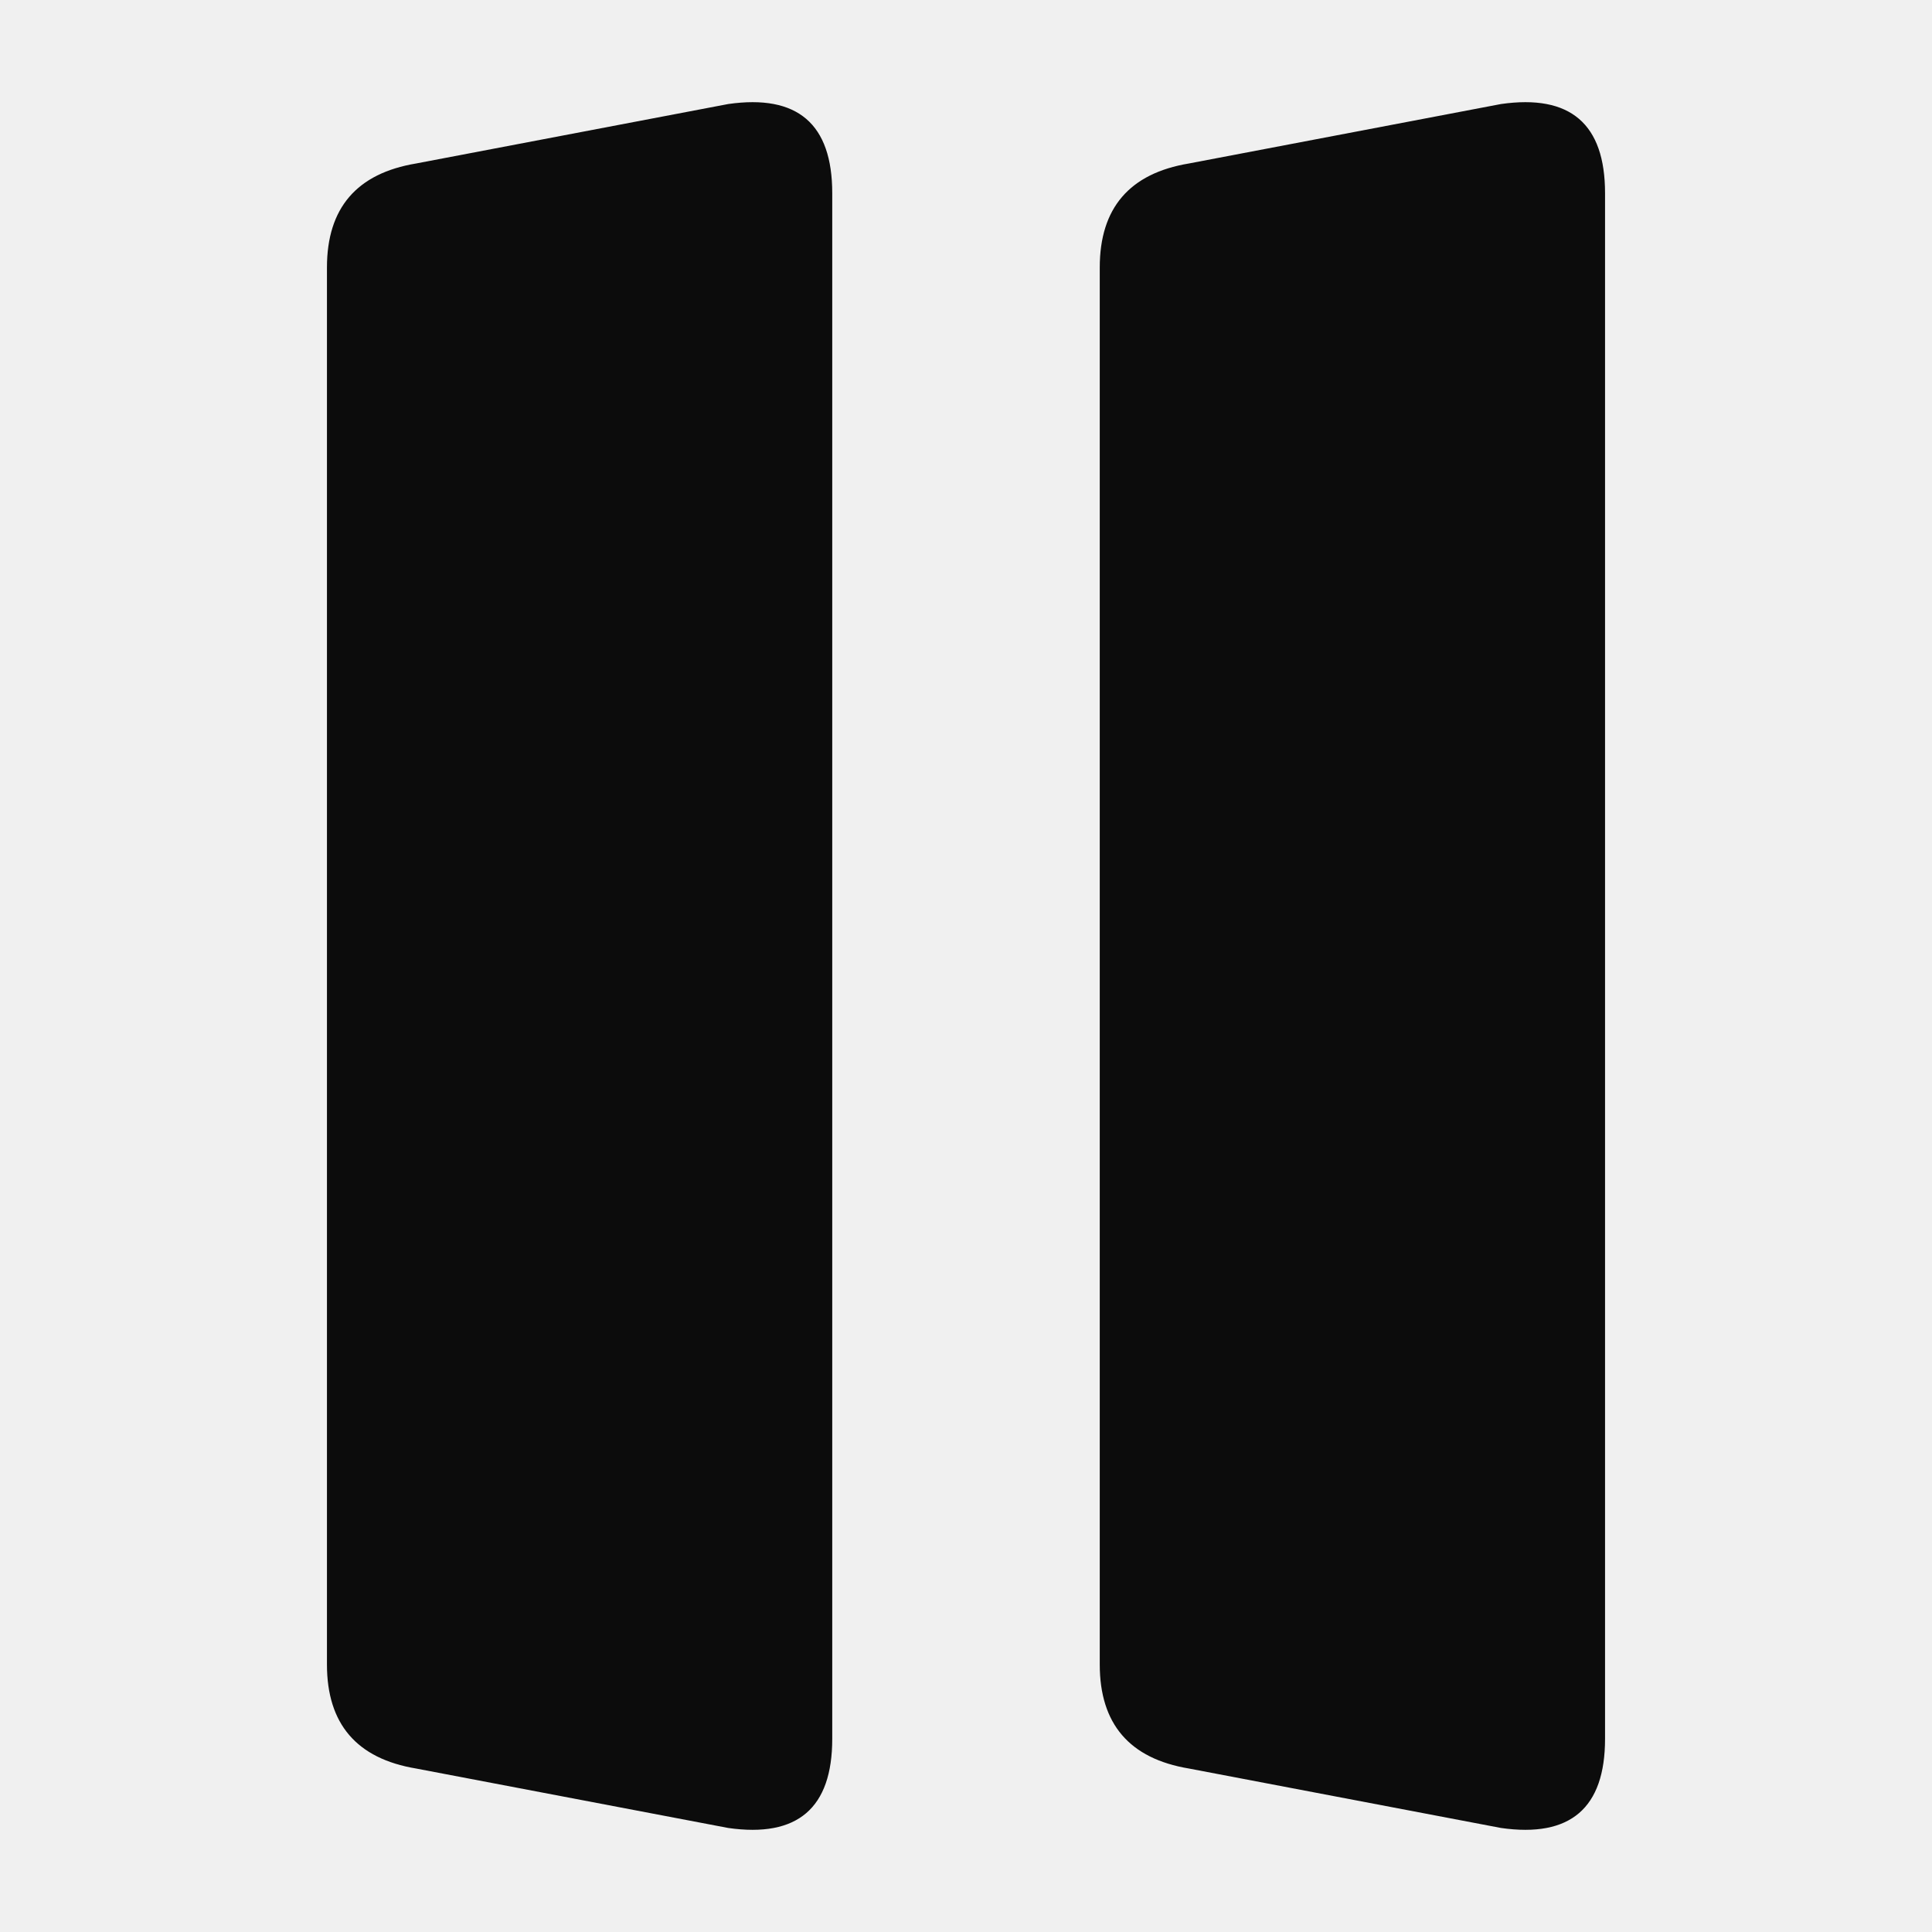
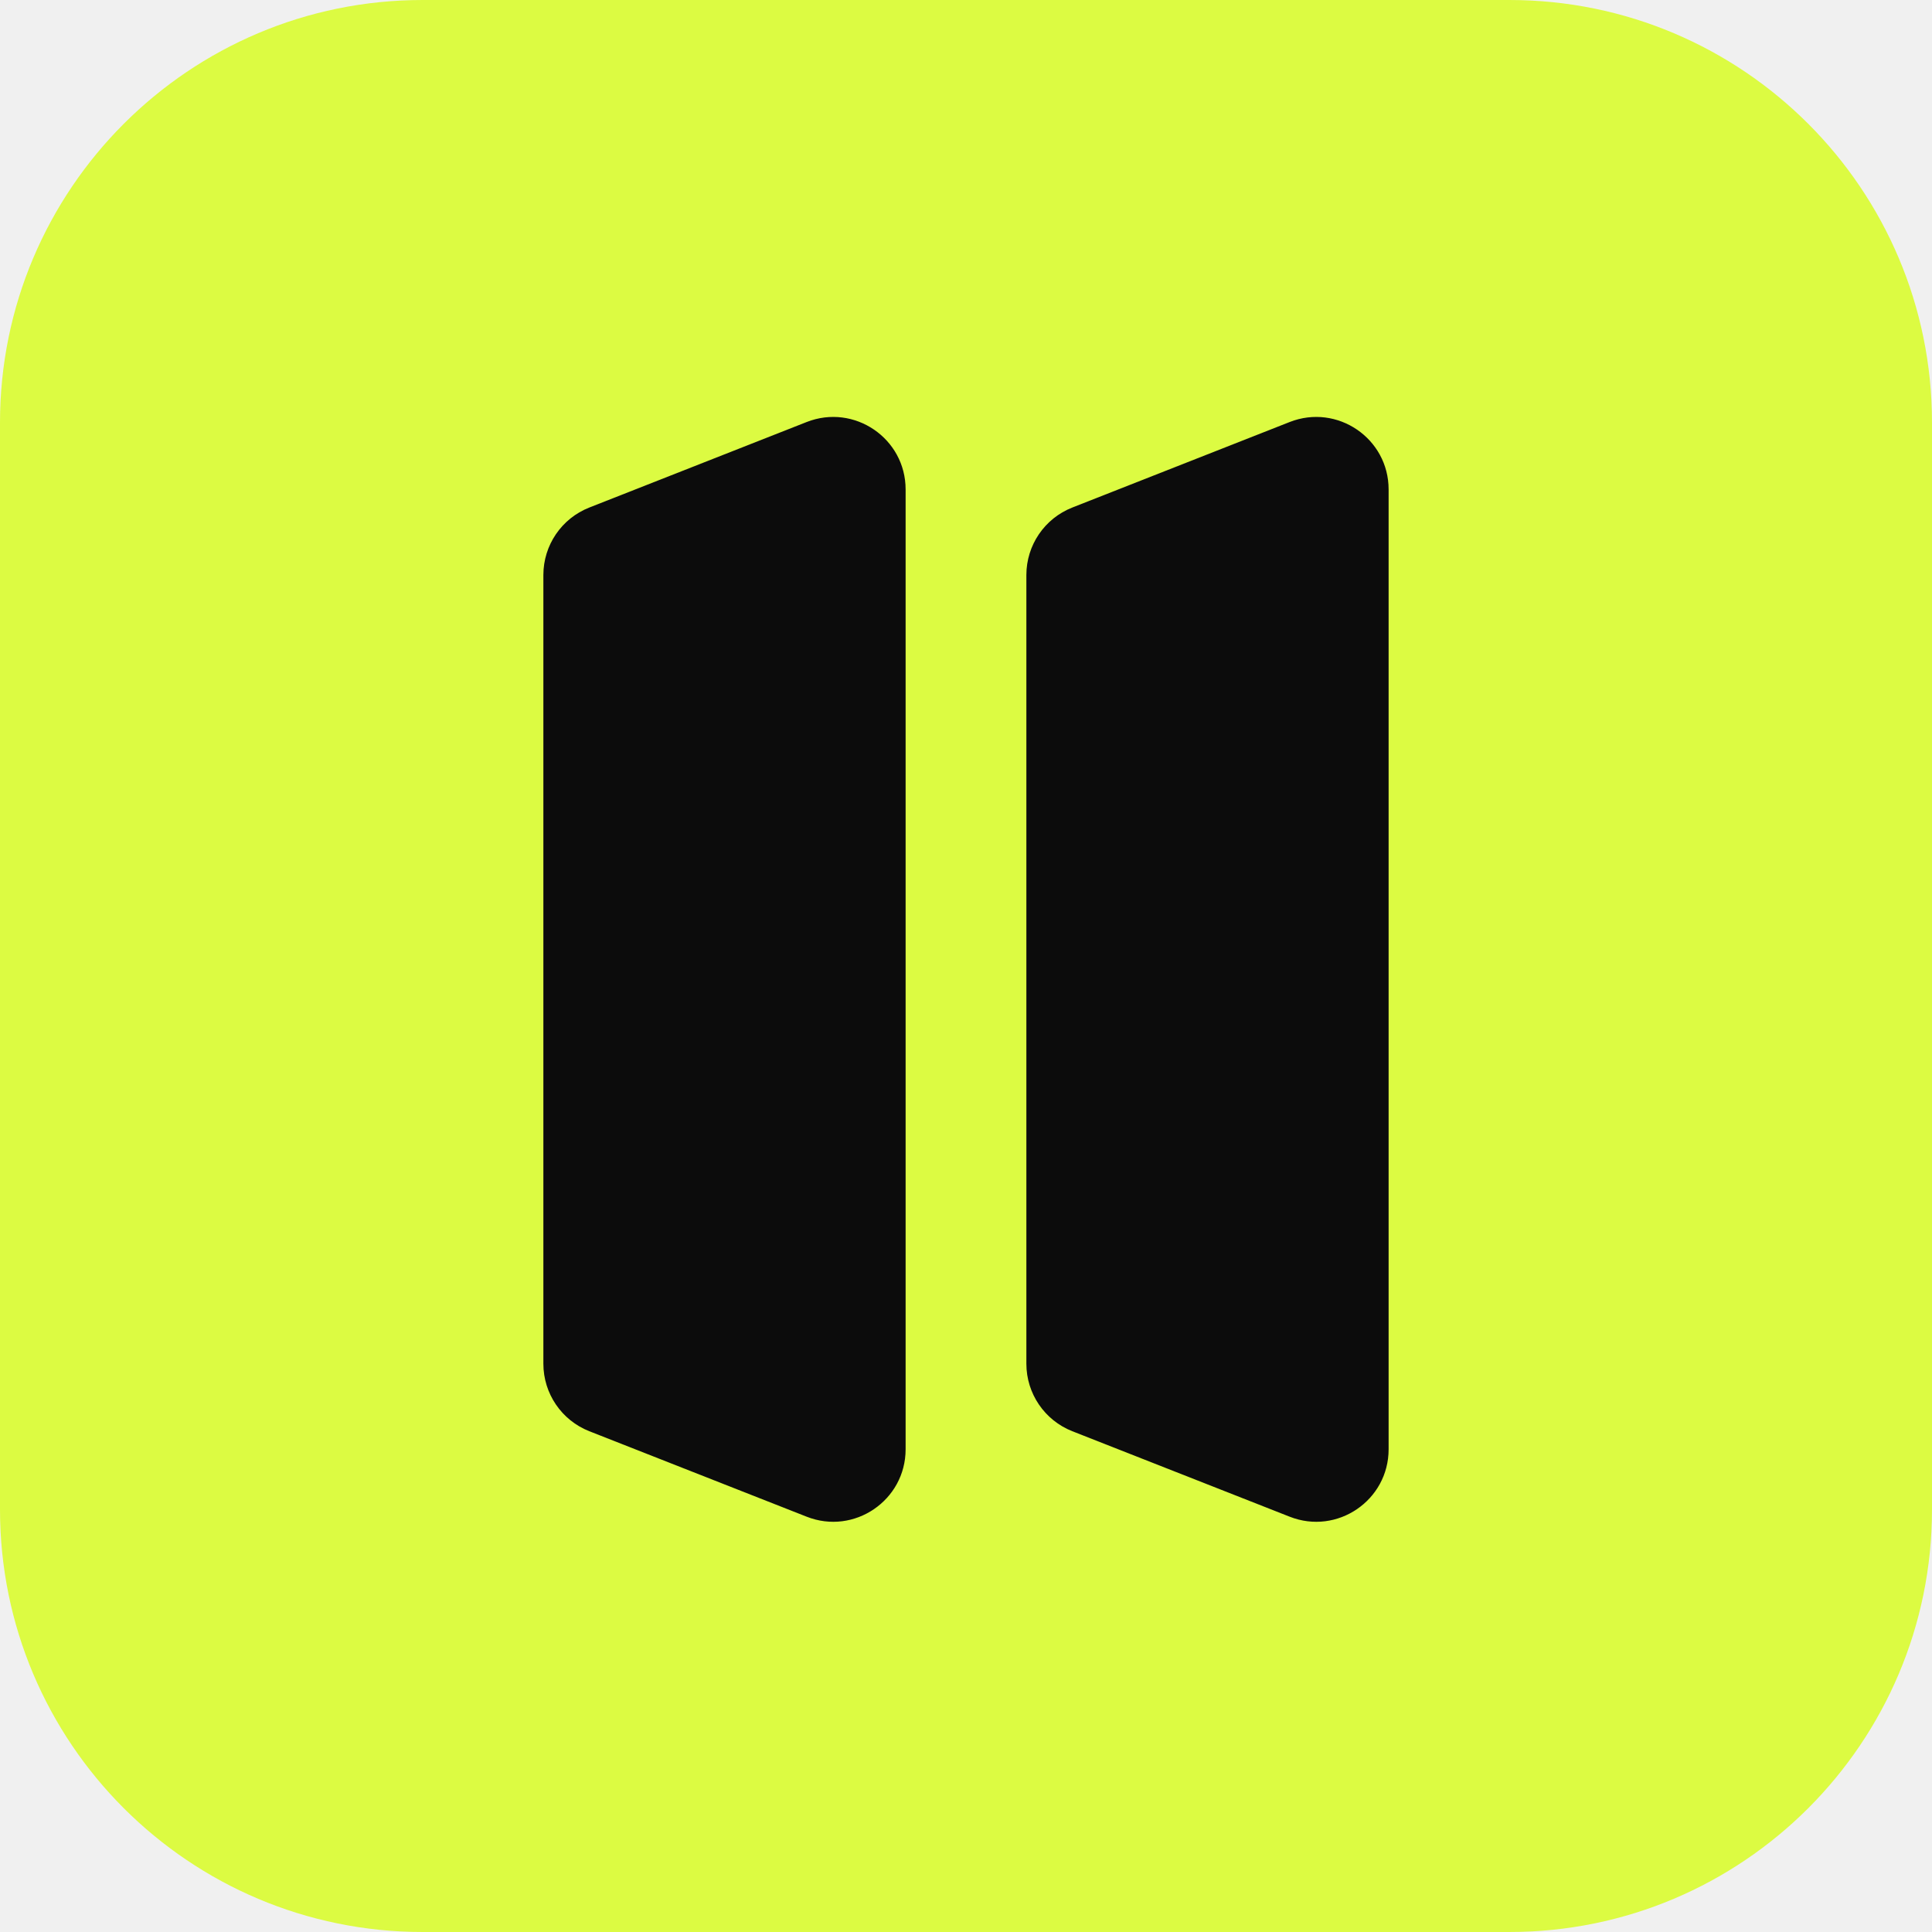
- <svg xmlns="http://www.w3.org/2000/svg" viewBox="-2.2 0 26 26">
-   <style>path{fill:#0C0C0C}@media (prefers-color-scheme:dark){path{fill:#FFFFFF}}</style>
-   <path d="M2.2 3.6Q2.2 2.4 3.4 2.2L7.6 1.4Q9 1.2 9 2.6V23.4Q9 24.8 7.6 24.6L3.4 23.8Q2.2 23.6 2.2 22.4Z M12.6 3.6Q12.6 2.4 13.8 2.2L18 1.4Q19.4 1.2 19.4 2.6V23.4Q19.4 24.8 18 24.6L13.8 23.8Q12.6 23.6 12.6 22.4Z" />
+ <svg xmlns="http://www.w3.org/2000/svg" width="32" height="32" viewBox="0 0 32 32">
+   <rect width="32" height="32" rx="7" fill="#DCFB42" />
+   <path transform="translate(9 2.3339) scale(0.6395)" d="M0 11.242C0 10.471 0.472 9.778 1.189 9.496L6.819 7.281C8.05 6.797 9.382 7.704 9.382 9.027V33.887C9.382 35.21 8.05 36.118 6.819 35.633L1.189 33.419C0.472 33.136 0 32.444 0 31.672V11.242Z" fill="#0C0C0C" />
+   <path transform="translate(17 2.3339) scale(0.6395)" d="M0 11.242C0 10.471 0.472 9.778 1.189 9.496L6.819 7.281C8.05 6.797 9.382 7.704 9.382 9.027V33.887C9.382 35.21 8.05 36.118 6.819 35.633L1.189 33.419C0.472 33.136 0 32.444 0 31.672V11.242Z" fill="#0C0C0C" />
</svg>
